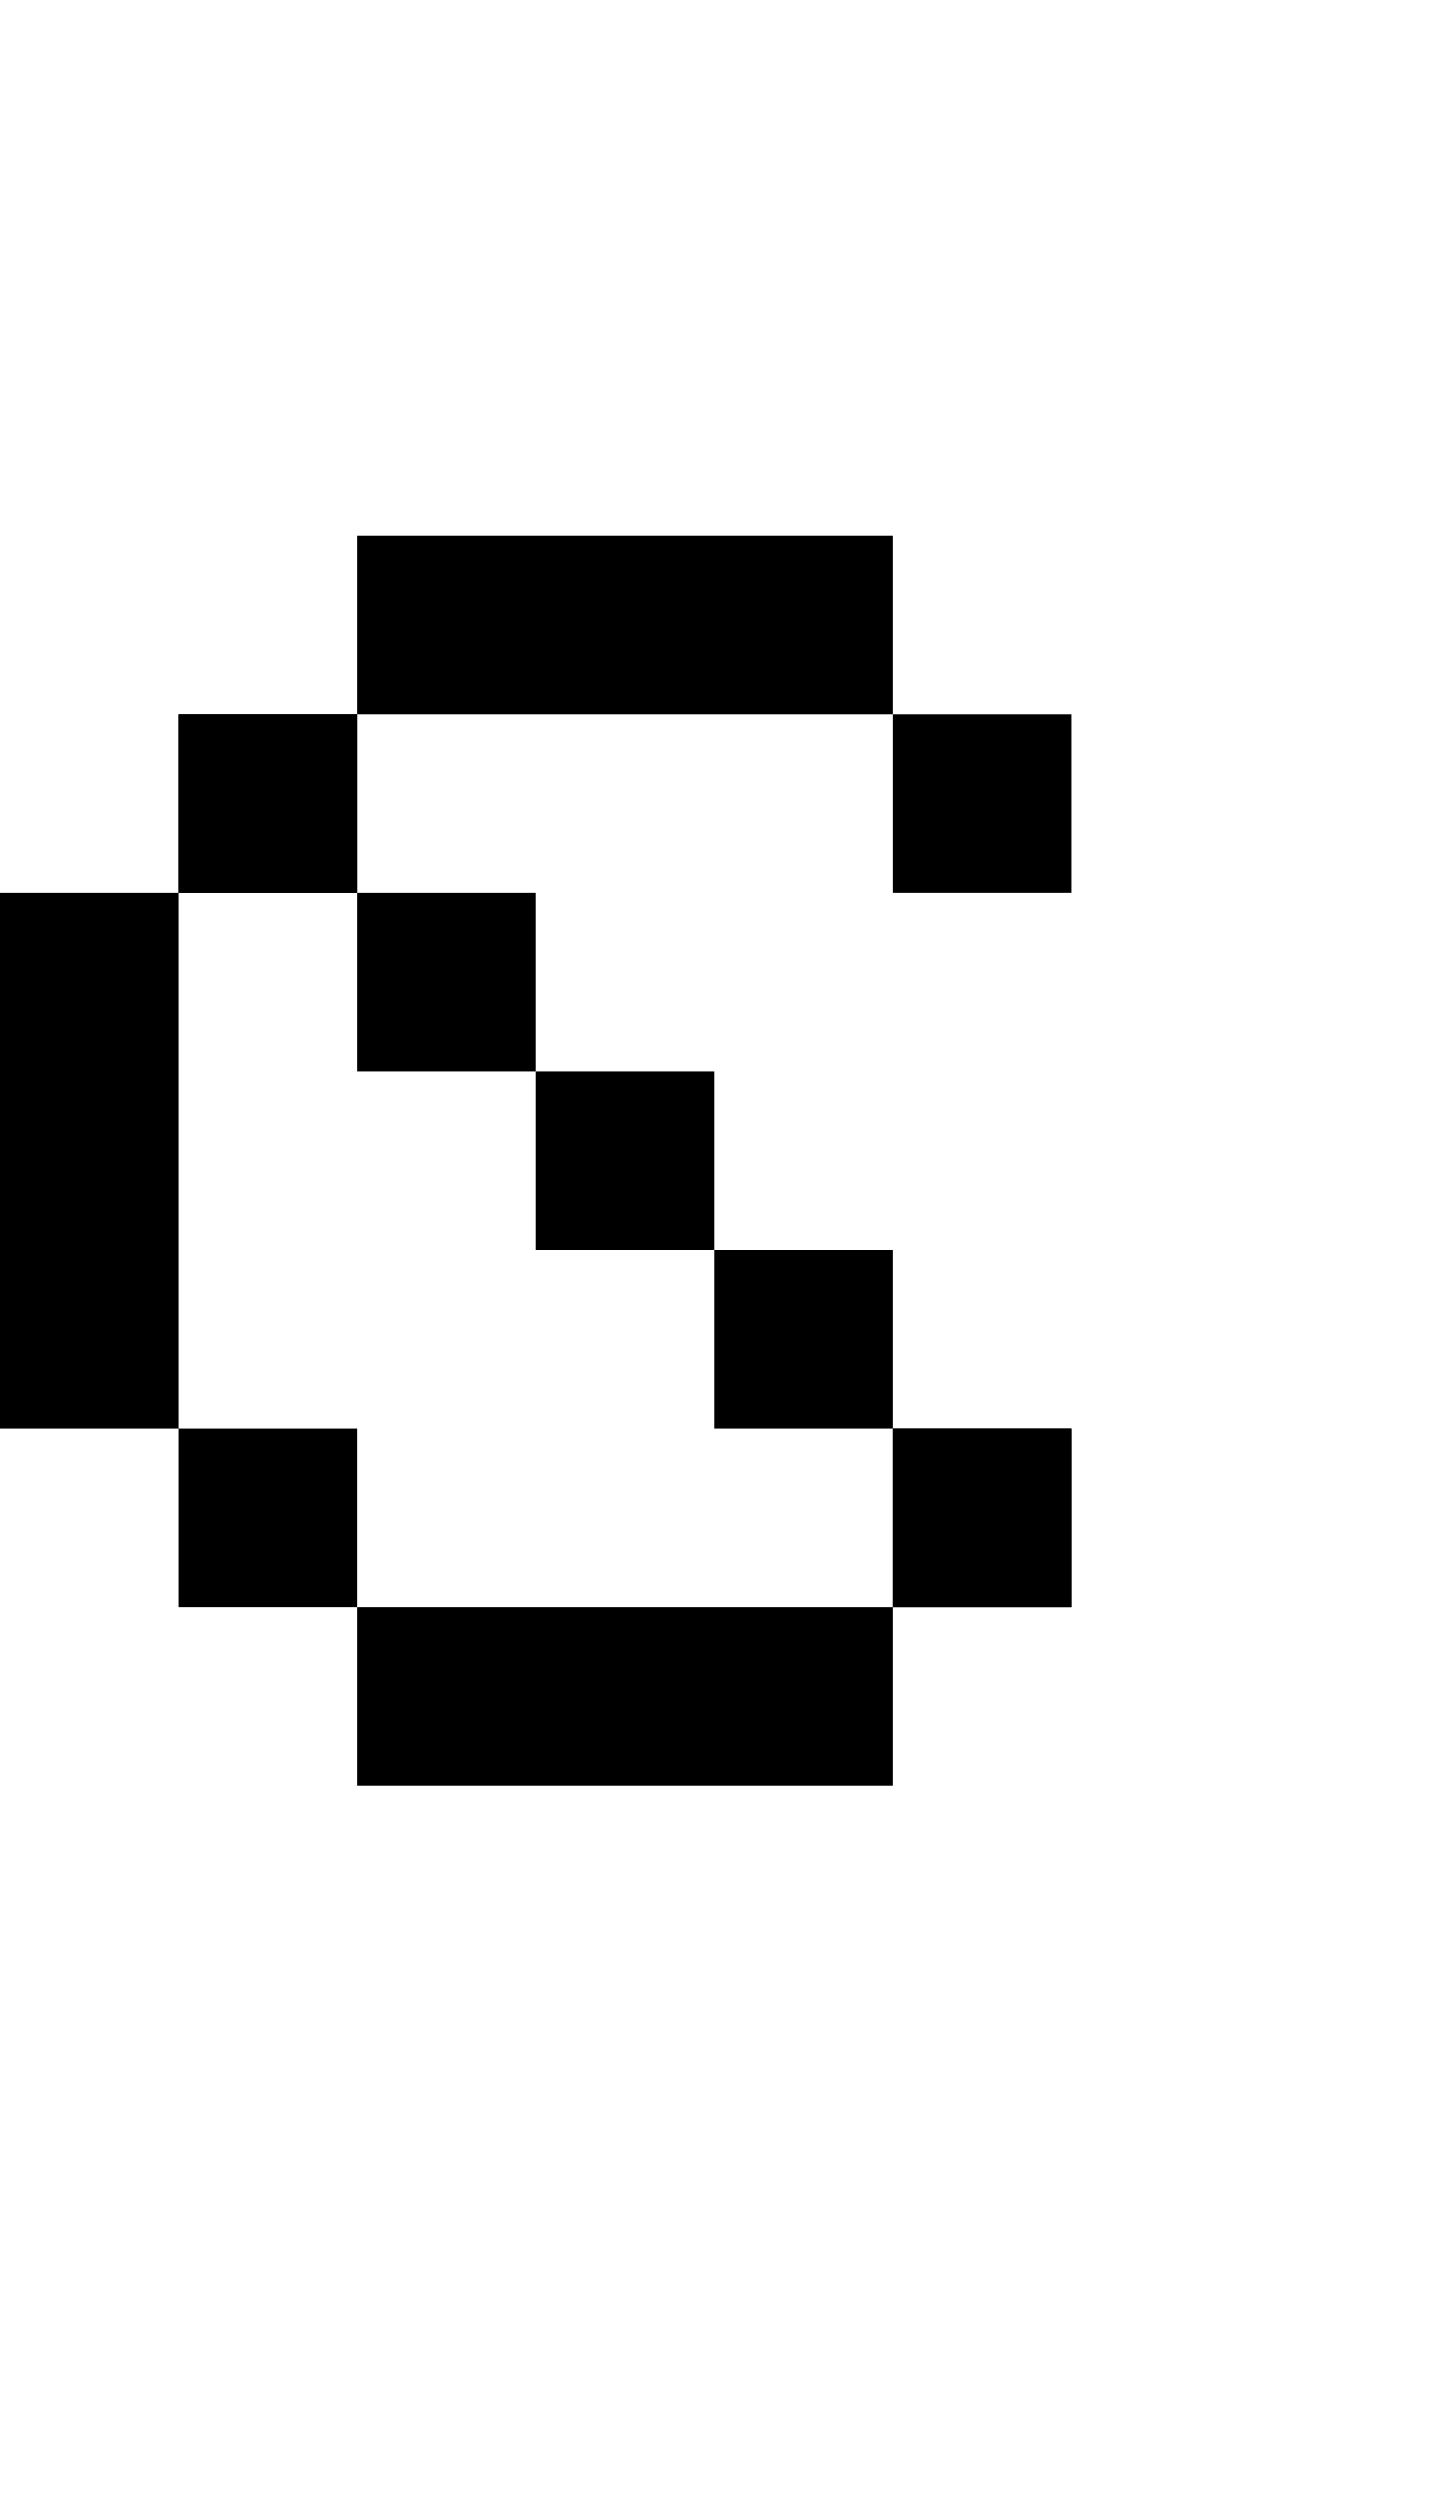
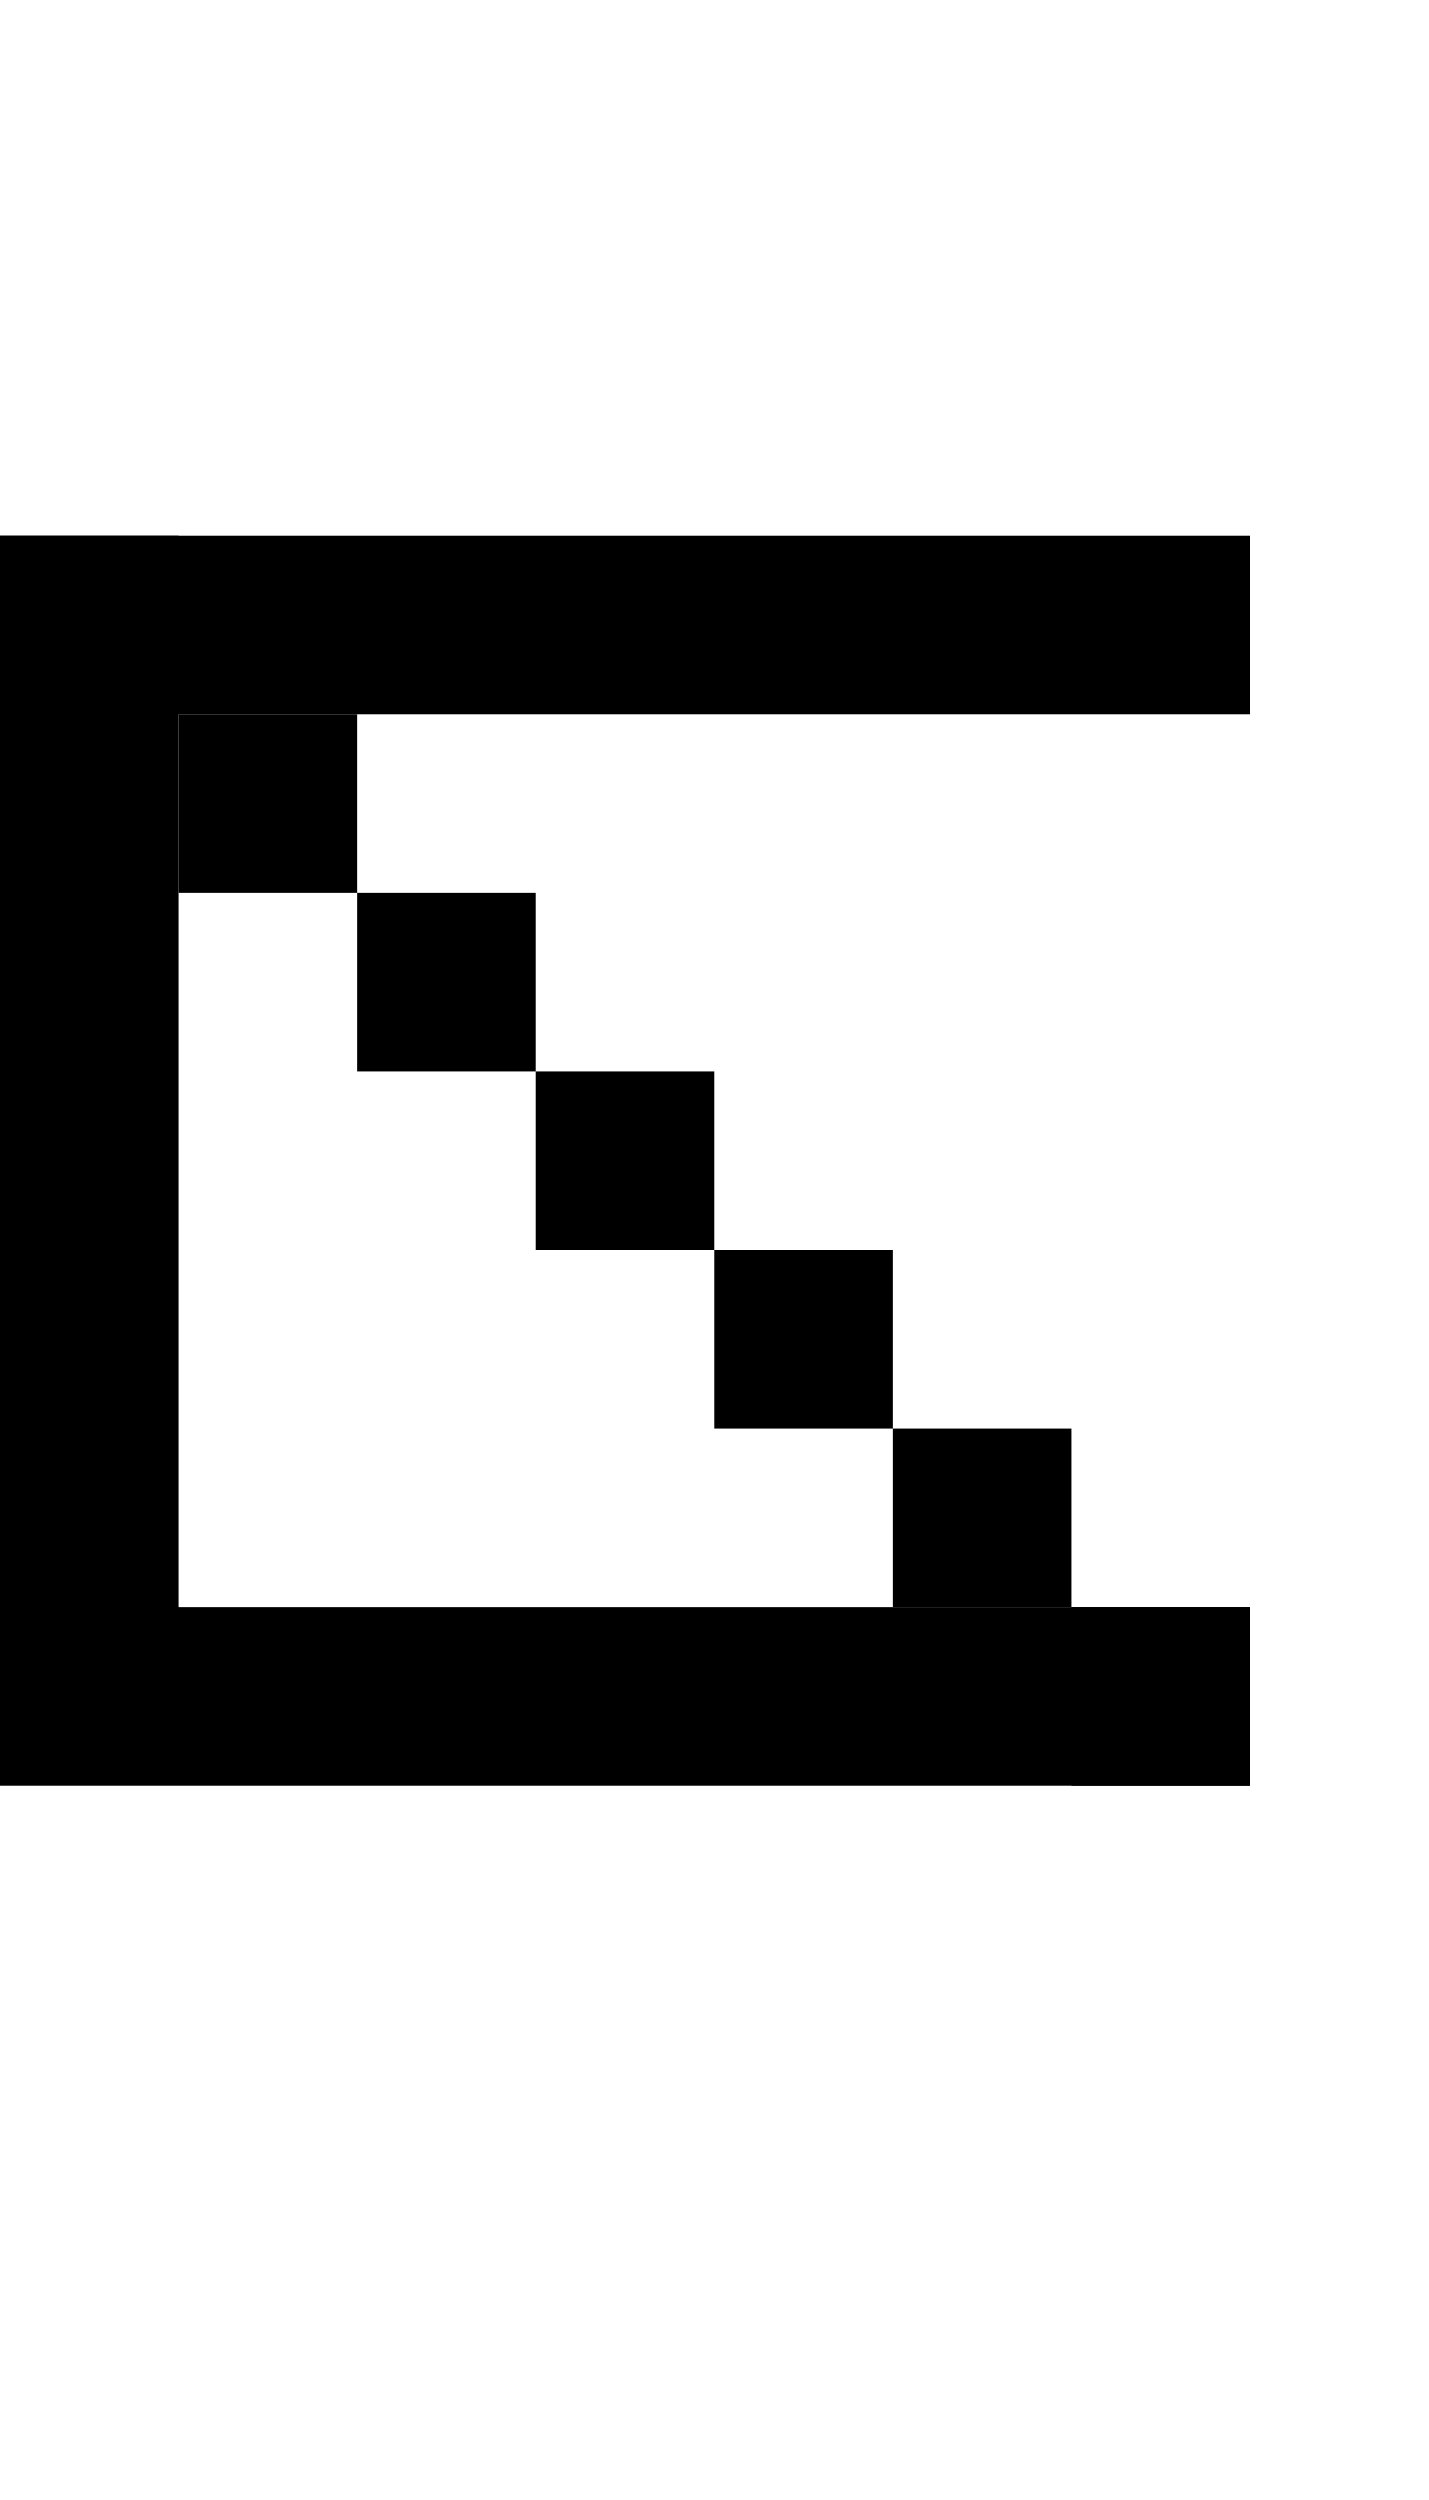
<svg xmlns="http://www.w3.org/2000/svg" width="400" height="700">
-   <path d="m 100,150 v 50 h 150 v -50 z m 150,50 v 50 h 50 v -50 z m -150,0 H 50 v 50 h 50 z M 50,250 H 0 v 150 h 50 z m 0,150 v 50 h 50 v -50 z m 50,50 v 50 h 150 v -50 z m 150,0 h 50 v -50 h -50 z" />
-   <path d="M 50 200 L 50 250 L 100 250 L 100 200 L 50 200 z M 100 250 L 100 300 L 150 300 L 150 250 L 100 250 z M 150 300 L 150 350 L 200 350 L 200 300 L 150 300 z M 200 350 L 200 400 L 250 400 L 250 350 L 200 350 z M 250 400 L 250 450 L 300 450 L 300 400 L 250 400 z " />
+   <path d="m 350,150 v 50 H 50 v 250 h 300 v 50 H 0 V 150 Z" />
+   <path d="M 0 150 L 0 200 L 50 200 L 50 150 L 0 150 z M 50 200 L 50 250 L 100 250 L 100 200 L 50 200 z M 100 250 L 100 300 L 150 300 L 150 250 L 100 250 z M 150 300 L 150 350 L 200 350 L 200 300 L 150 300 z M 200 350 L 200 400 L 250 400 L 250 350 L 200 350 z M 250 400 L 250 450 L 300 450 L 300 400 L 250 400 z M 300 450 L 300 500 L 350 500 L 350 450 L 300 450 z " />
</svg>
